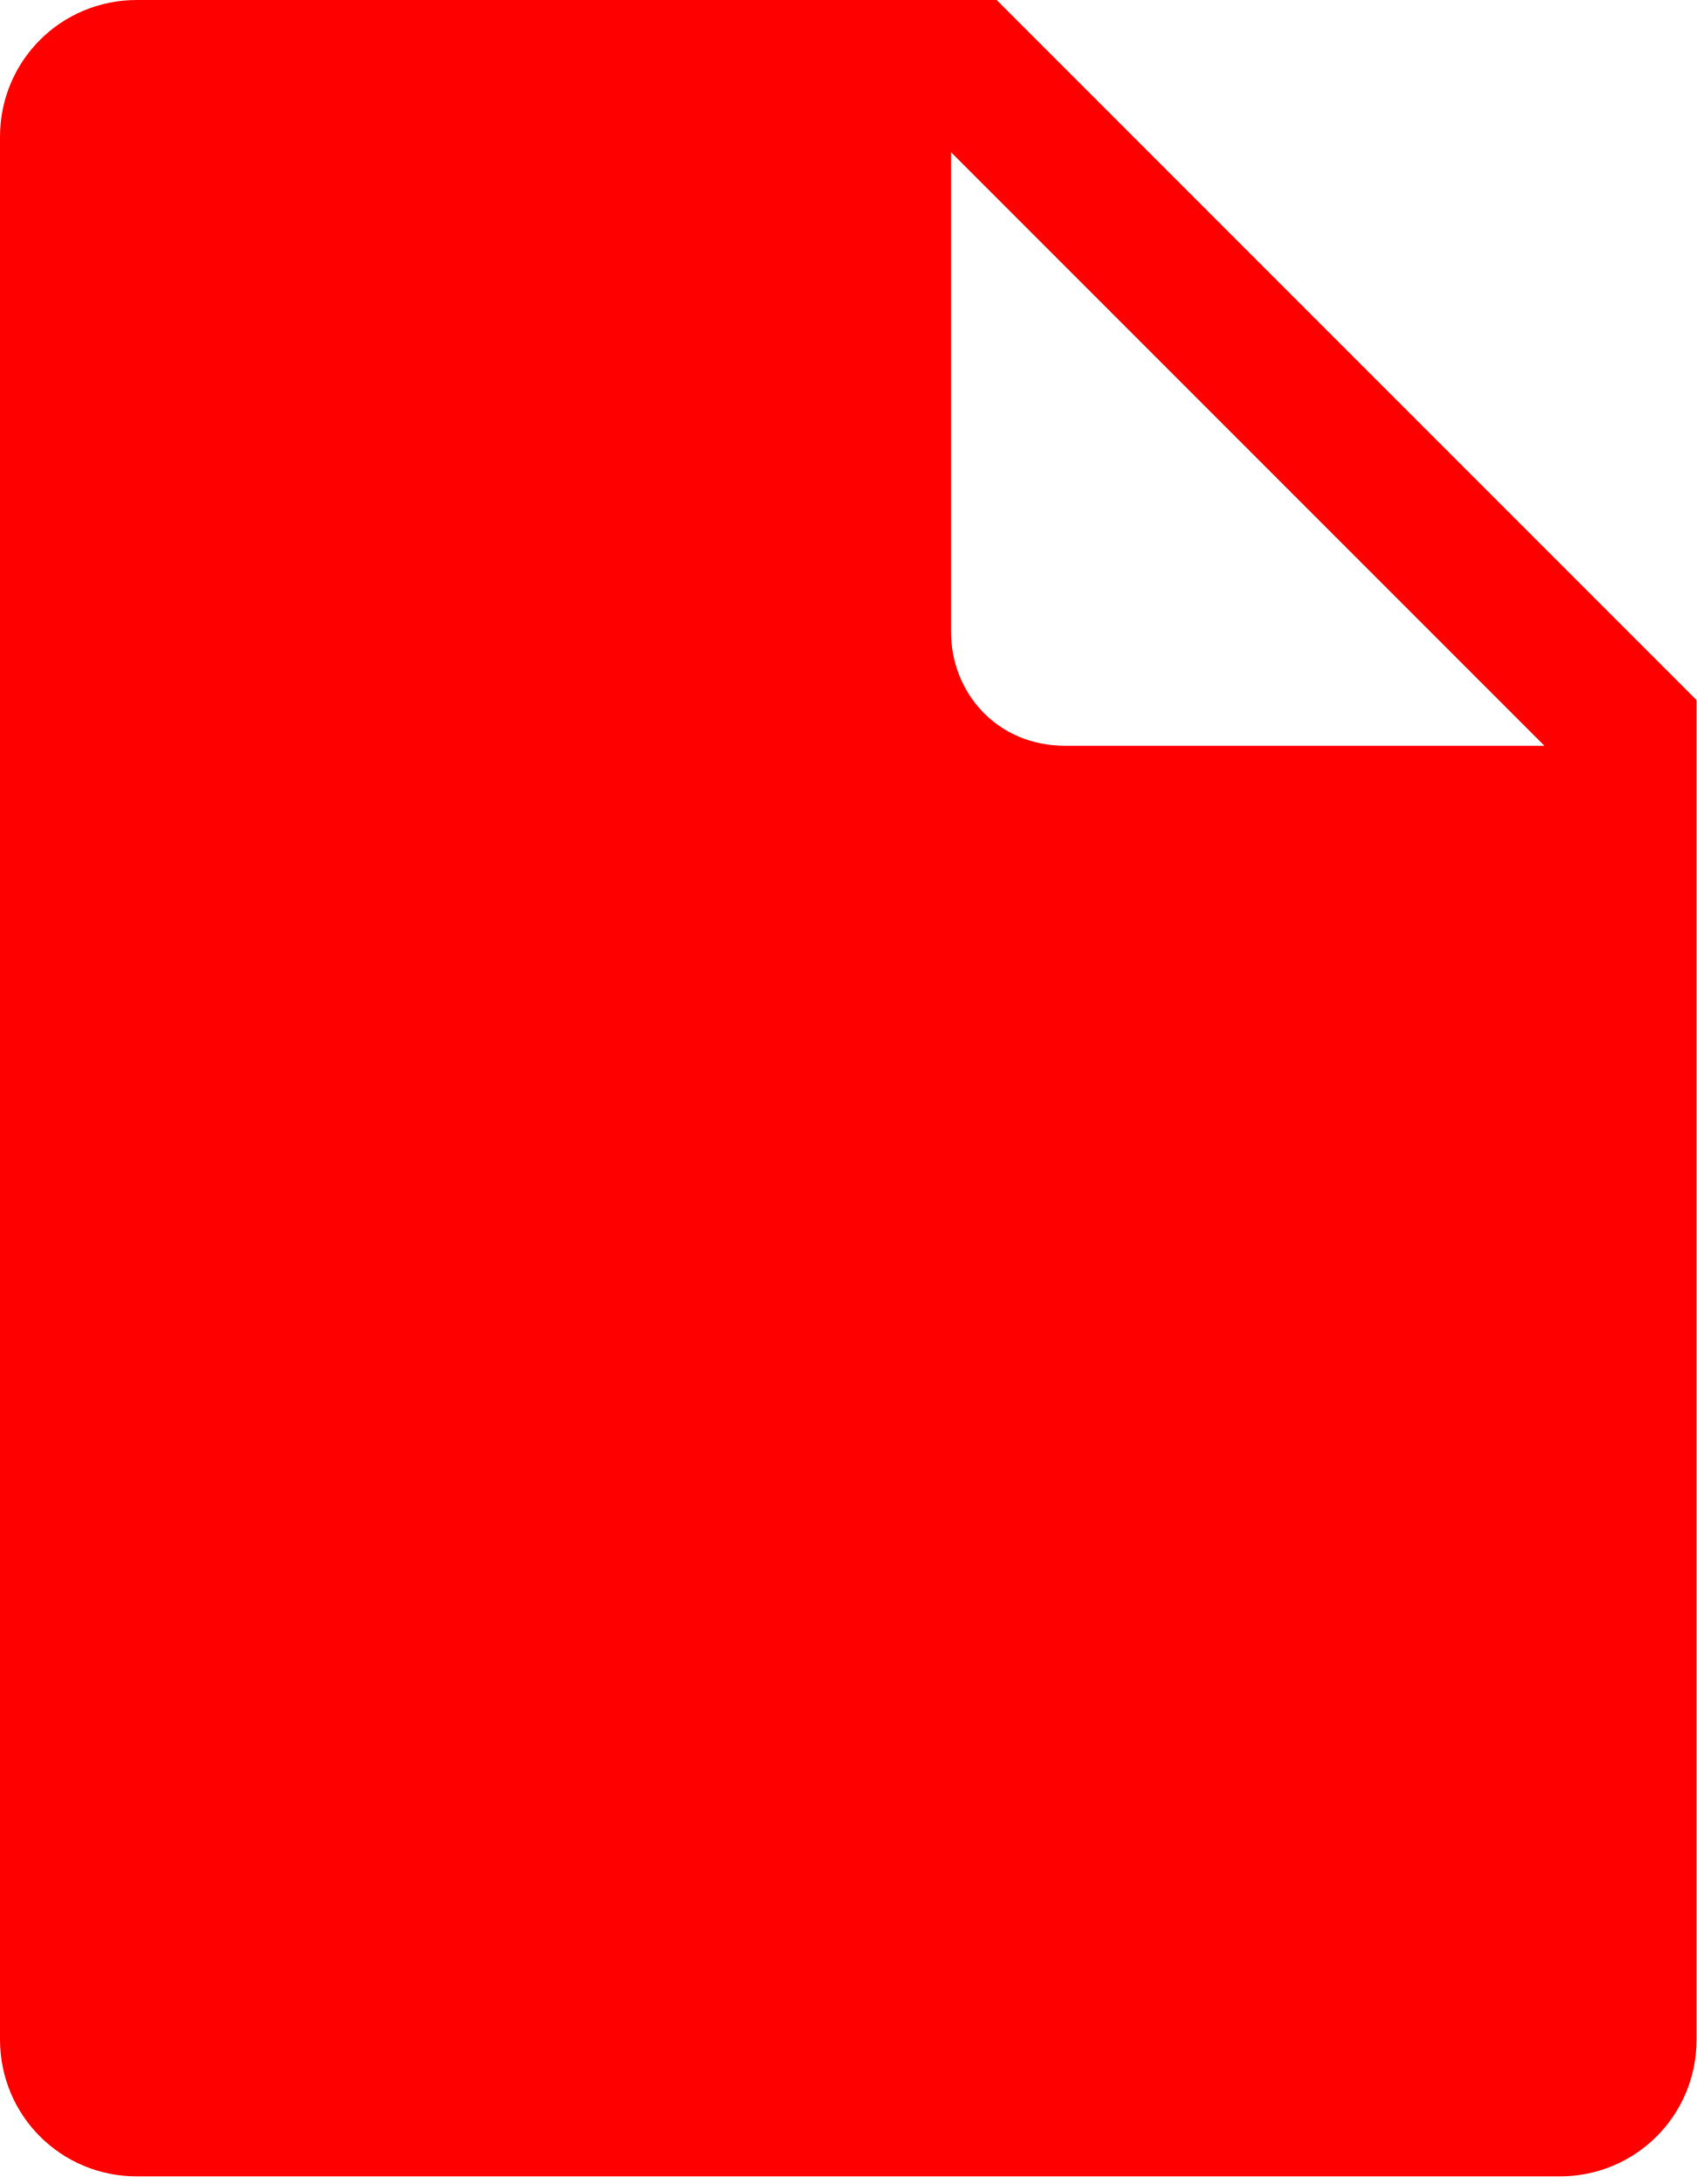
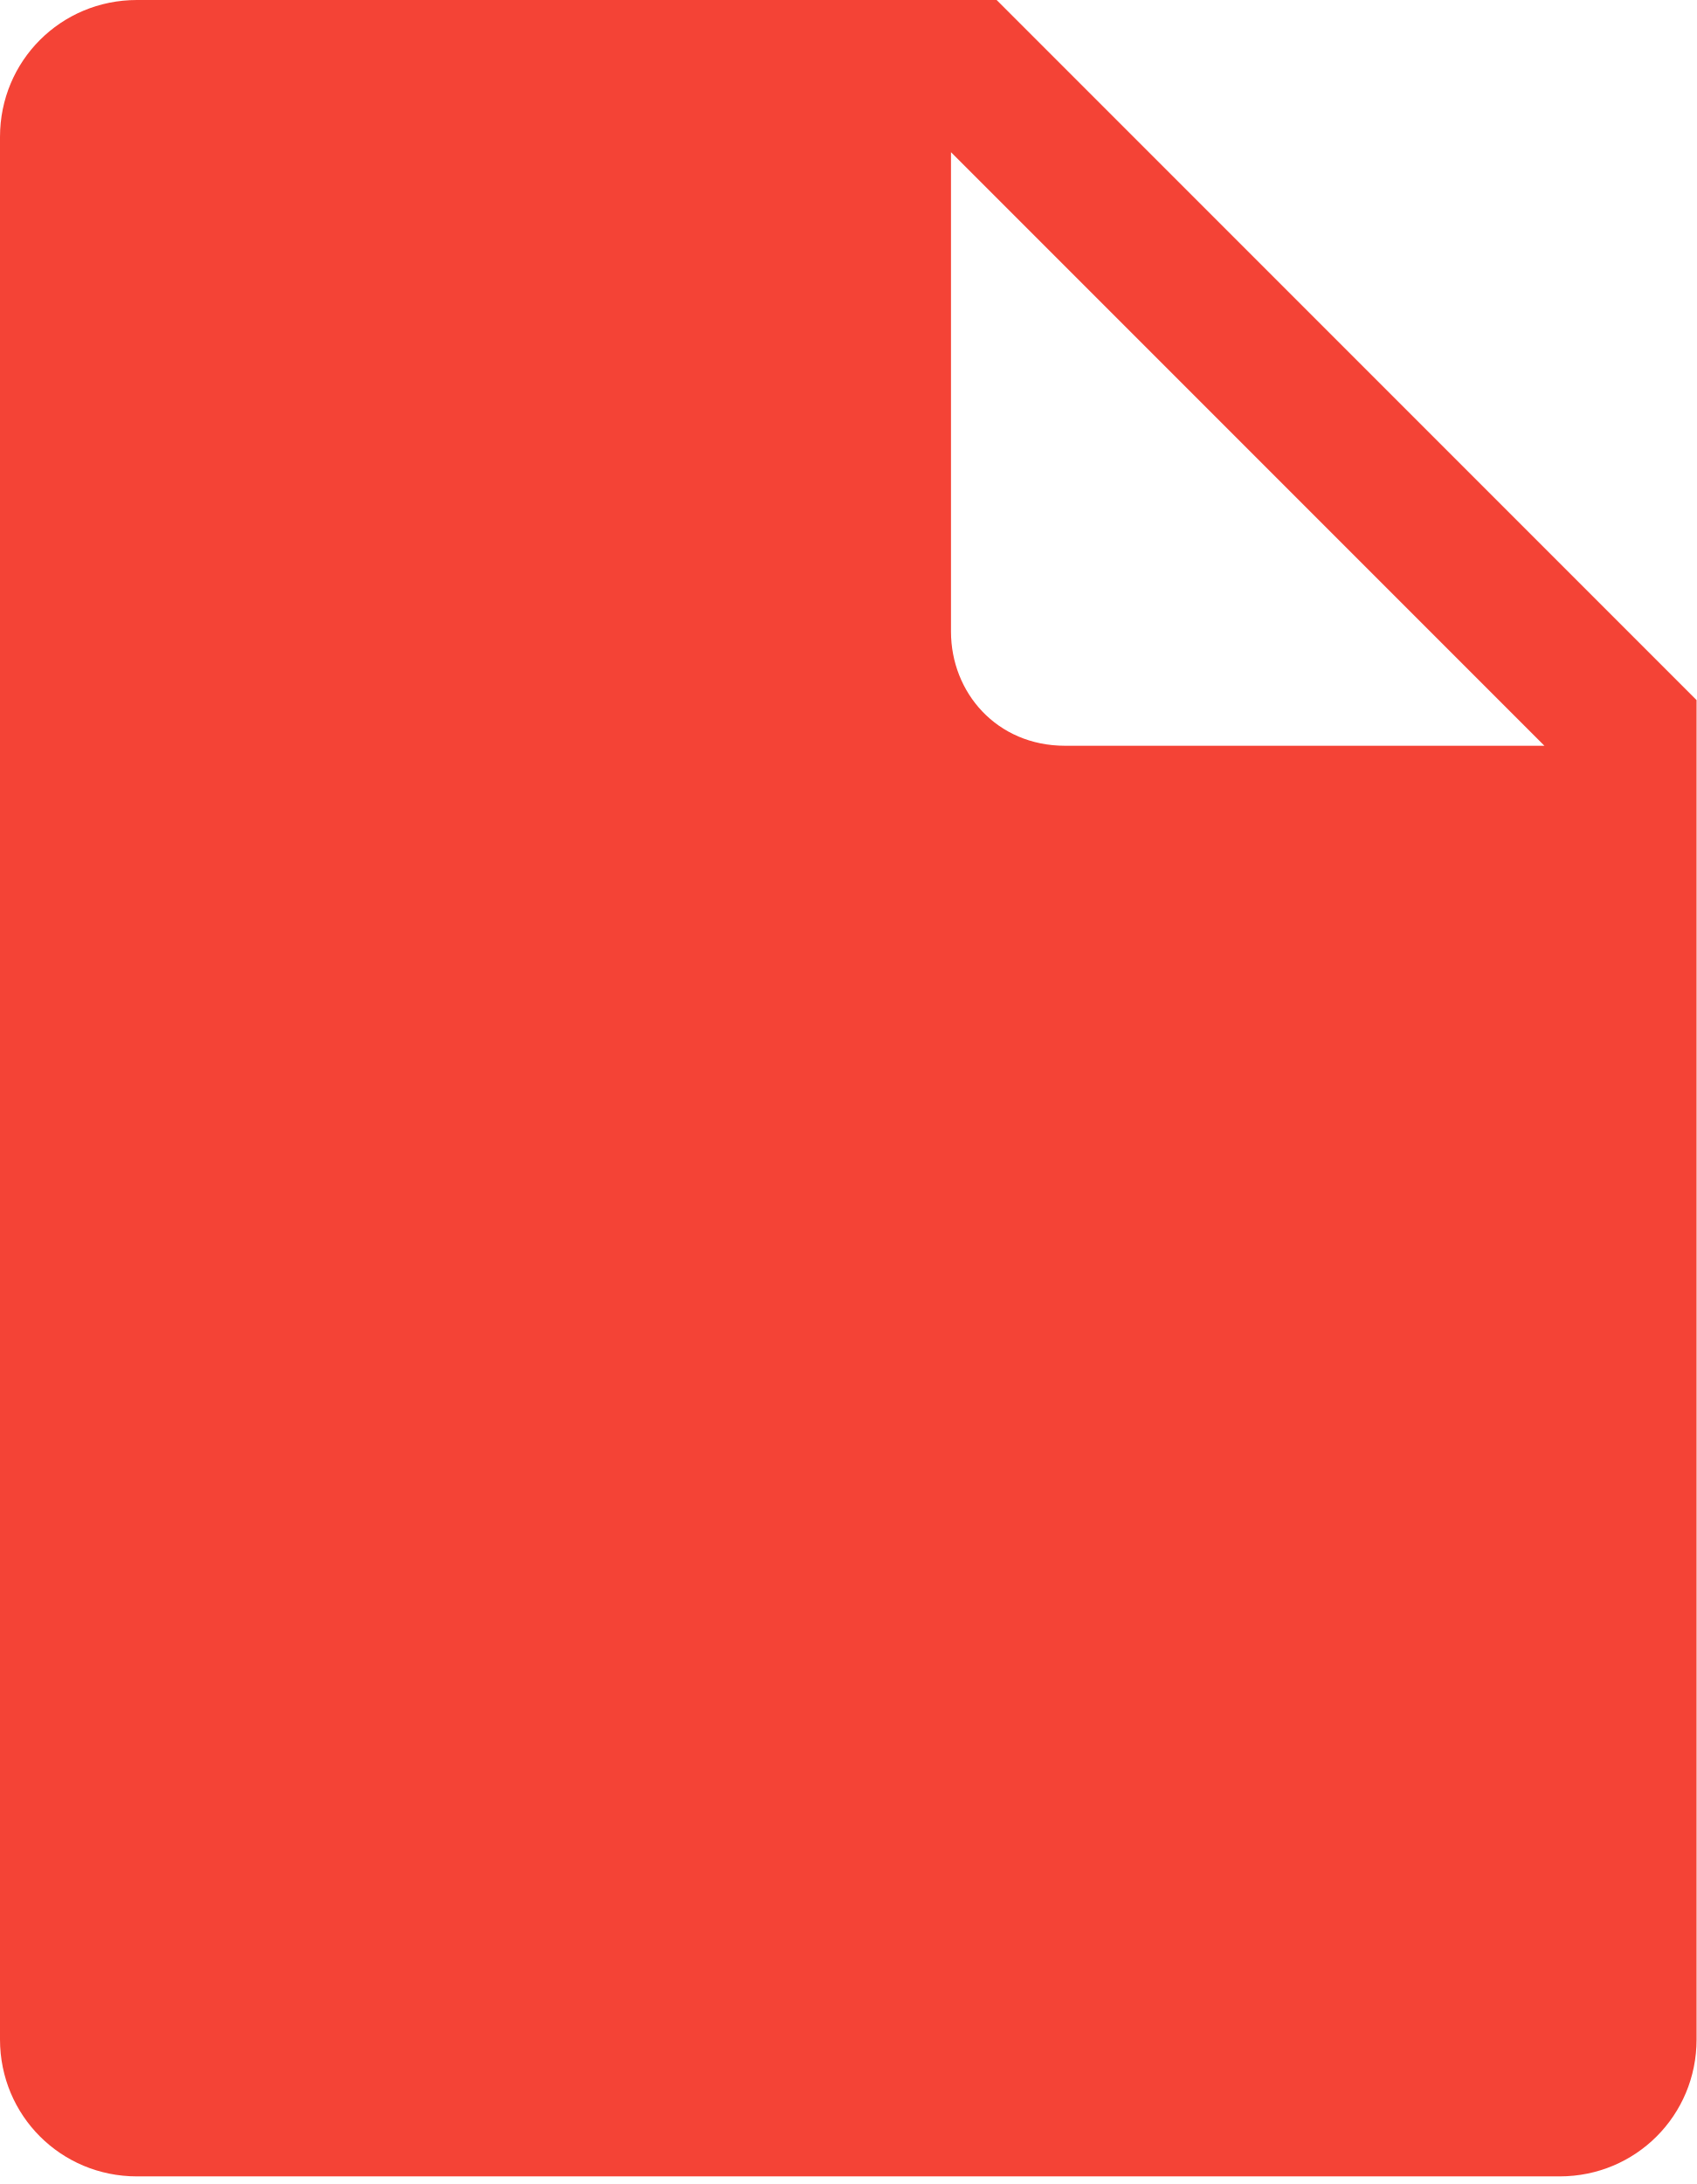
<svg xmlns="http://www.w3.org/2000/svg" version="1.1" id="Layer_1" x="0px" y="0px" viewBox="0 0 22.3 28.7" style="enable-background:new 0 0 22.3 28.7;" xml:space="preserve">
  <style type="text/css">
- 	.st0{fill:#FF0000;}
+ 	.st0{fill:#F44336;}
</style>
  <path class="st0" d="M13.1,0H1.8C0.8,0,0,0.8,0,1.8v25c0,1,0.8,1.8,1.8,1.8h18.7c1,0,1.8-0.8,1.8-1.8V9.2L13.1,0z M14,9.8  c-0.9,0-1.5-0.7-1.5-1.5V2l7.8,7.8H14z" />
</svg>
